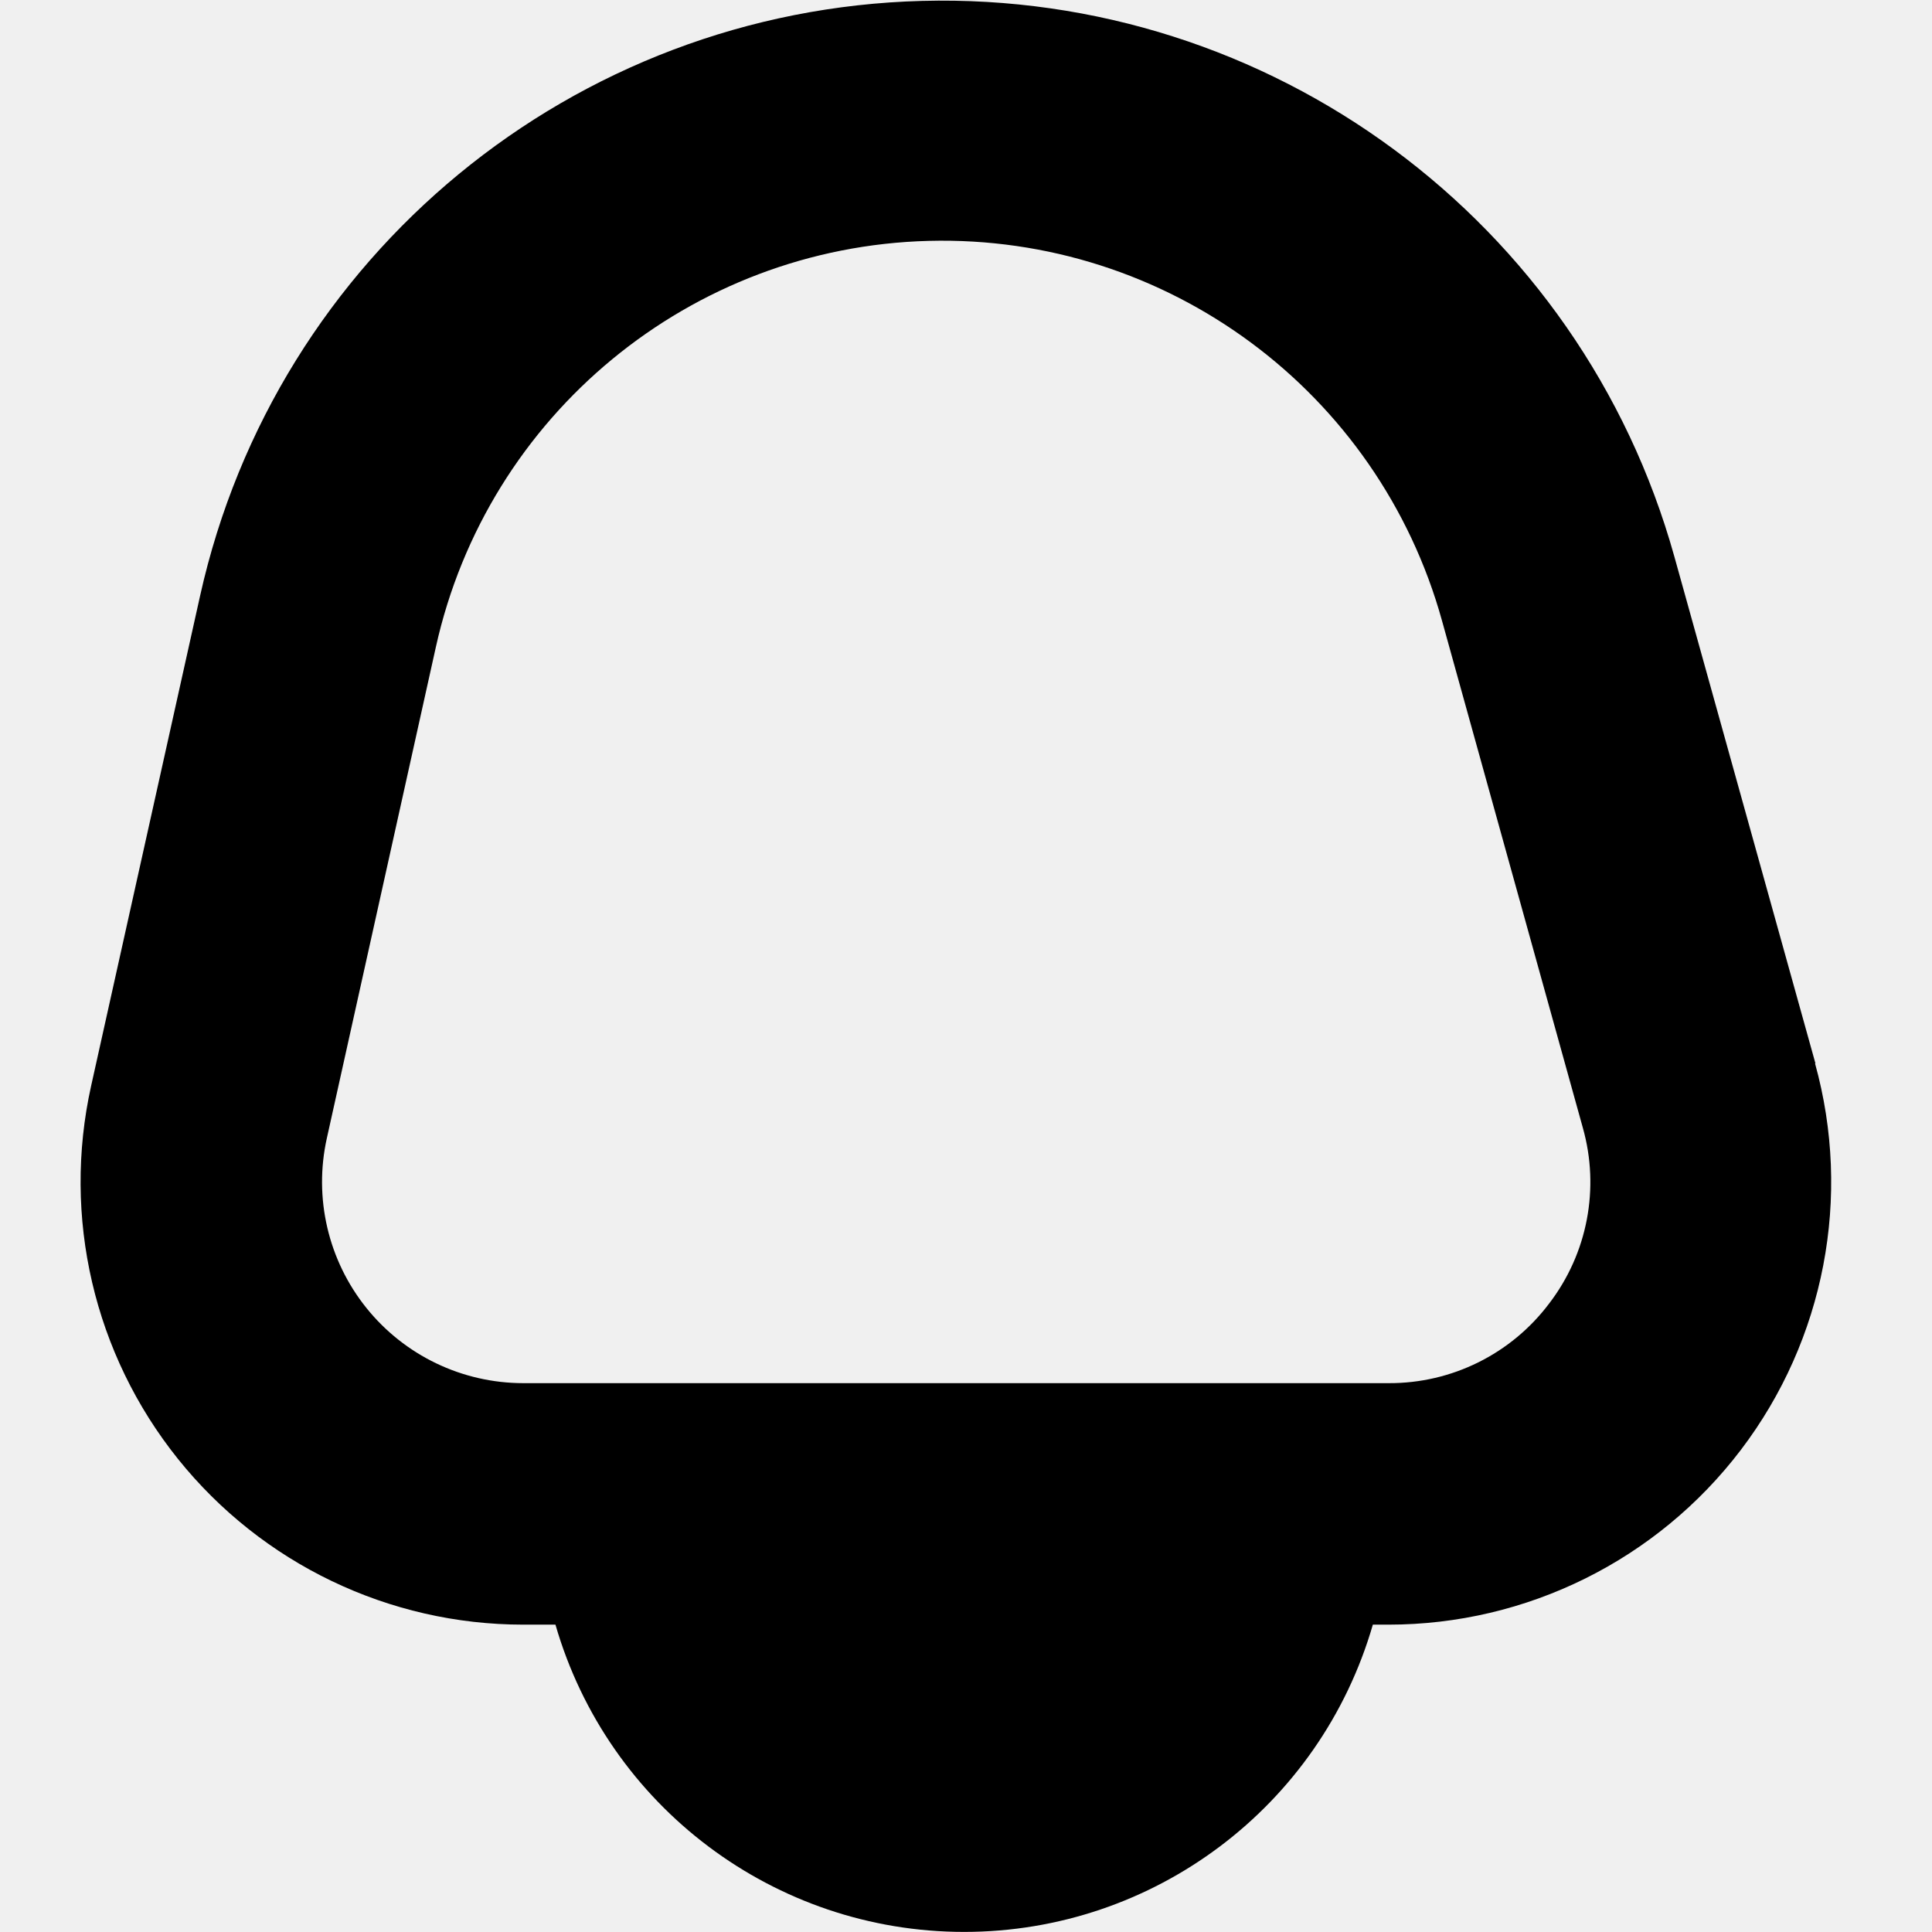
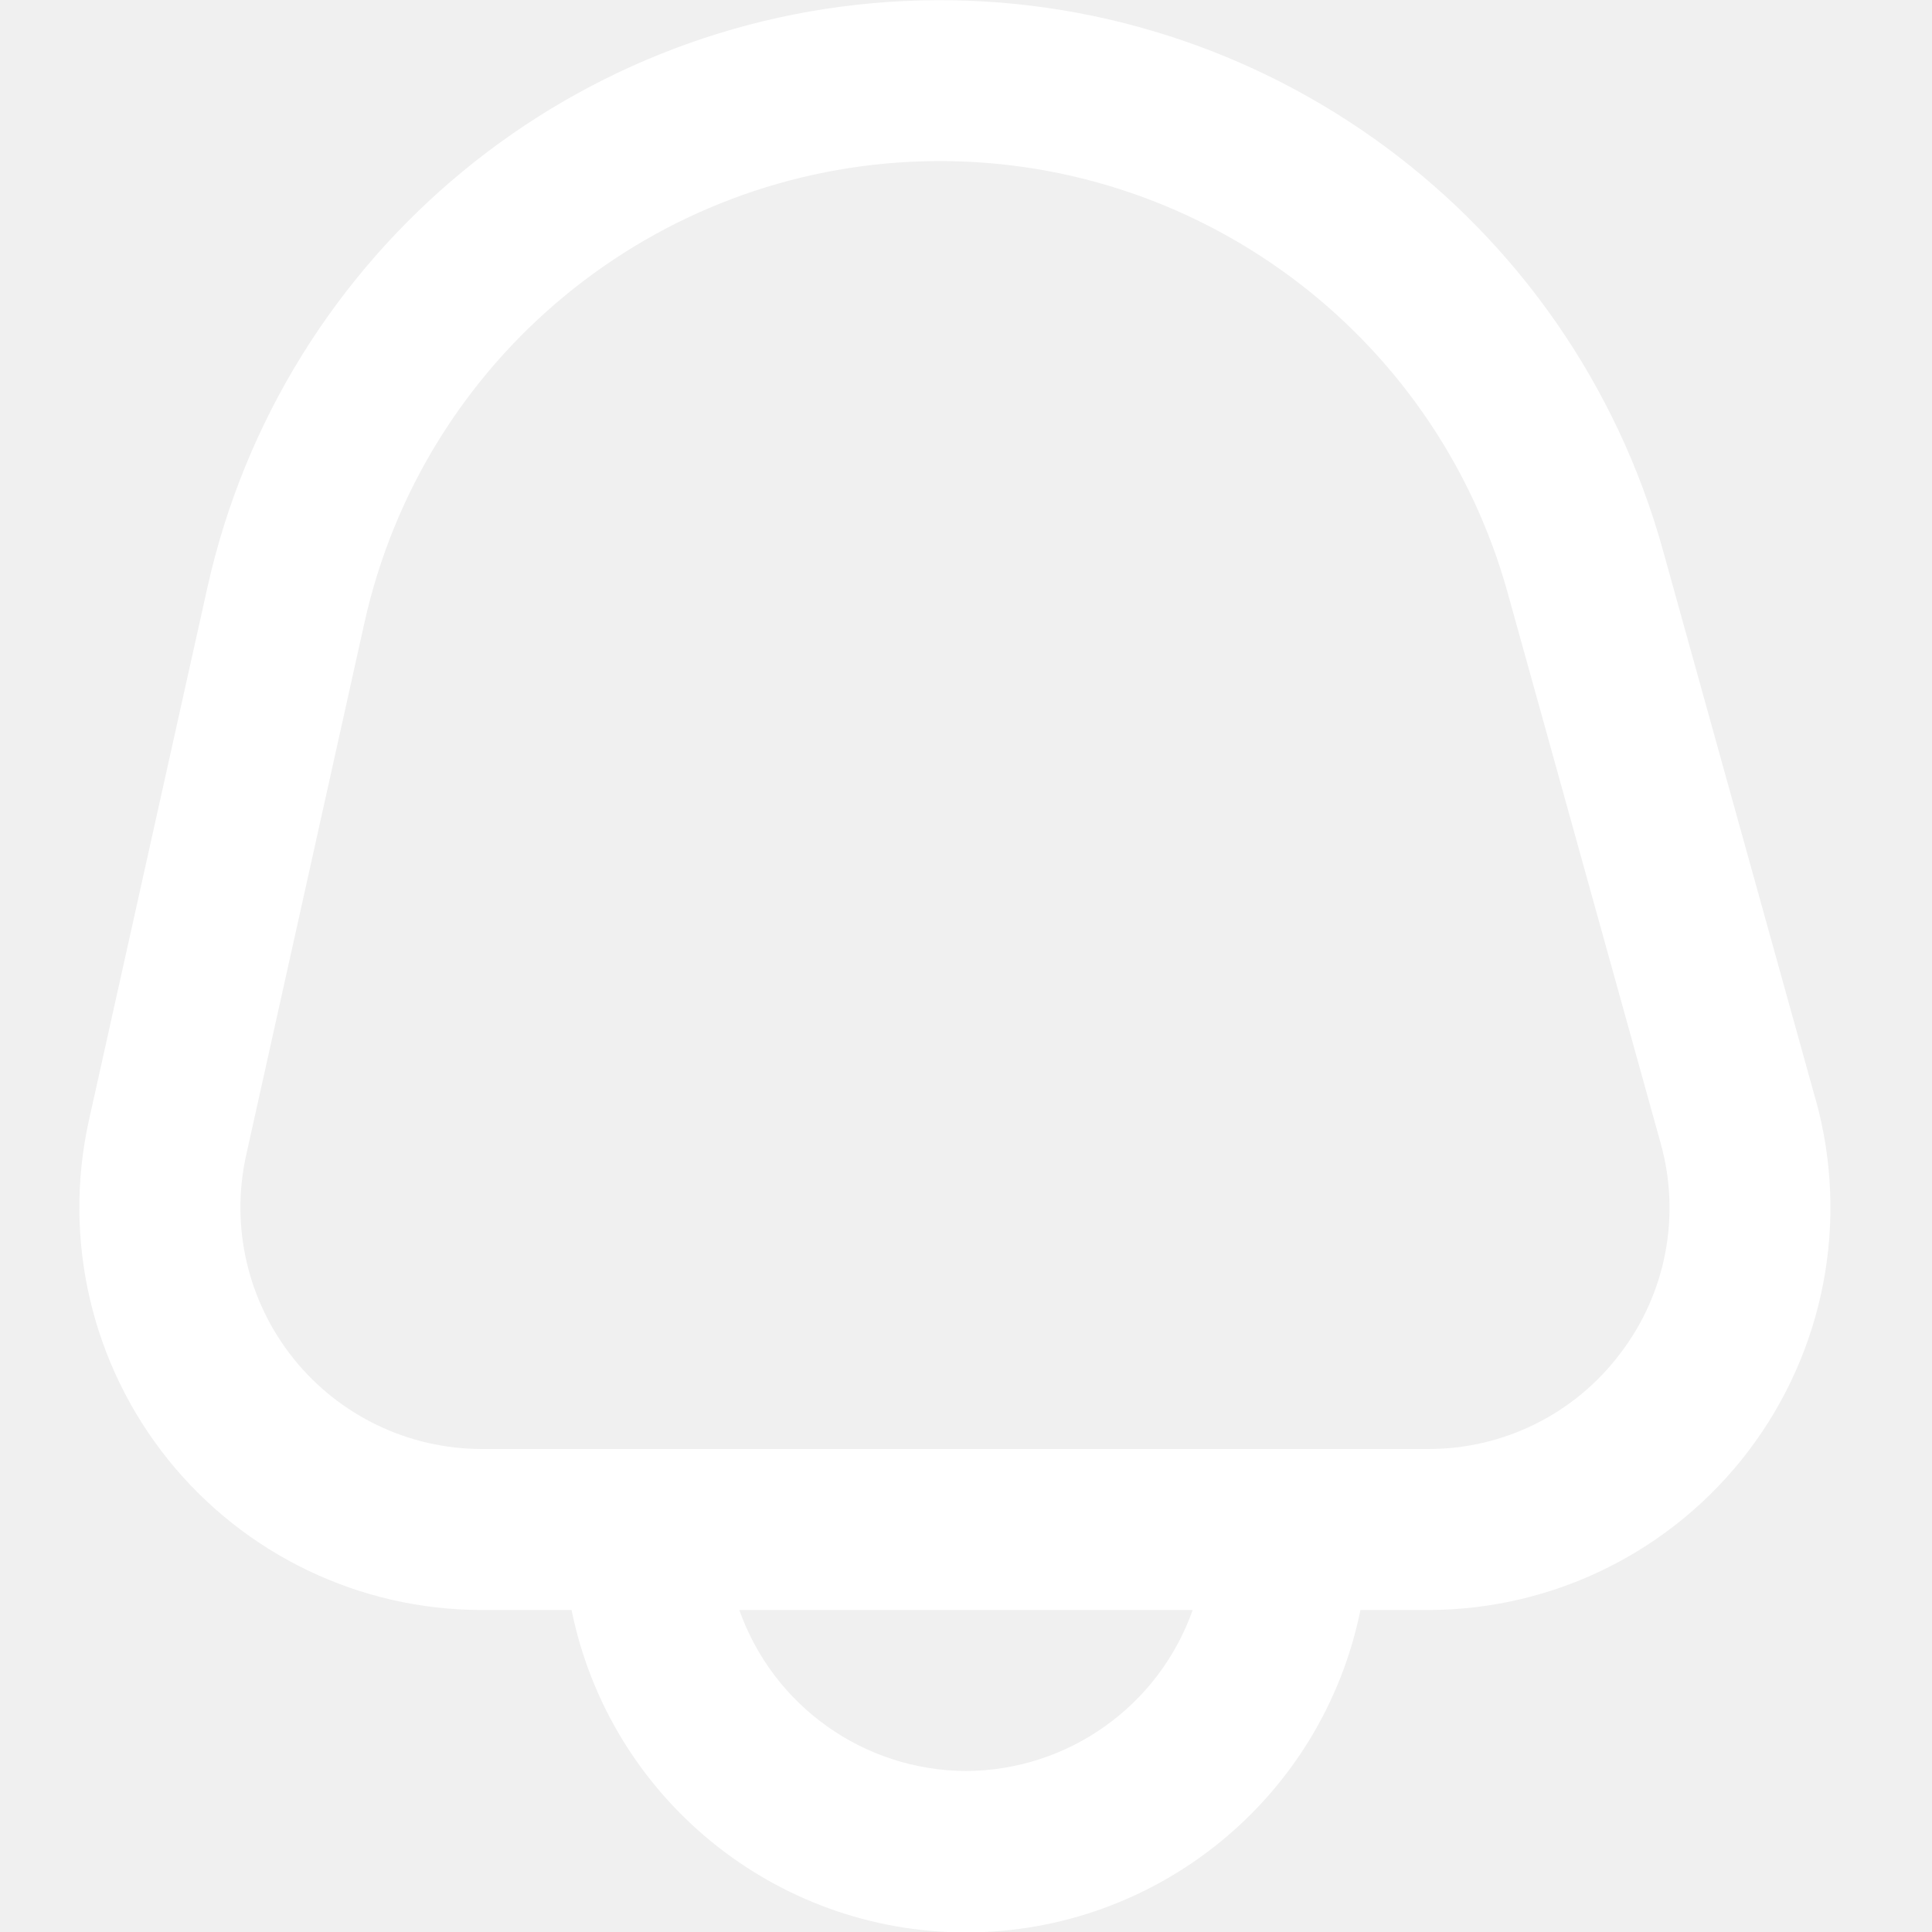
- <svg xmlns="http://www.w3.org/2000/svg" id="Bold" viewBox="0 0 24 24" width="512" height="512">
-   <path d="M22.552,13.21,20.8,6.916A9.443,9.443,0,0,0,2.486,7.4L1.132,13.489A5.5,5.5,0,0,0,6.5,20.182h.4a5.285,5.285,0,0,0,10.154,0h.193a5.5,5.5,0,0,0,5.3-6.972Zm-3.309,2.984a2.48,2.48,0,0,1-1.991.988H6.5a2.5,2.5,0,0,1-2.44-3.042l1.354-6.1a6.443,6.443,0,0,1,12.5-.326l1.748,6.294A2.478,2.478,0,0,1,19.243,16.194Z" />
+ <svg xmlns="http://www.w3.org/2000/svg" version="1.1" width="512" height="512" x="0" y="0" viewBox="0 0 24 24" style="enable-background:new 0 0 512 512" xml:space="preserve" class="">
+   <g>
+     <path d="m22.555 13.662-1.9-6.836A9.321 9.321 0 0 0 2.576 7.3l-1.471 6.615A5 5 0 0 0 5.986 20H7.1a5 5 0 0 0 9.8 0h.838a5 5 0 0 0 4.818-6.338ZM12 22a3 3 0 0 1-2.816-2h5.632A3 3 0 0 1 12 22Zm8.126-5.185A2.977 2.977 0 0 1 17.737 18H5.986a3 3 0 0 1-2.928-3.651l1.47-6.616a7.321 7.321 0 0 1 14.2-.372l1.9 6.836a2.977 2.977 0 0 1-.502 2.618Z" fill="#ffffff" opacity="1" data-original="#000000" class="" />
+   </g>
</svg>
